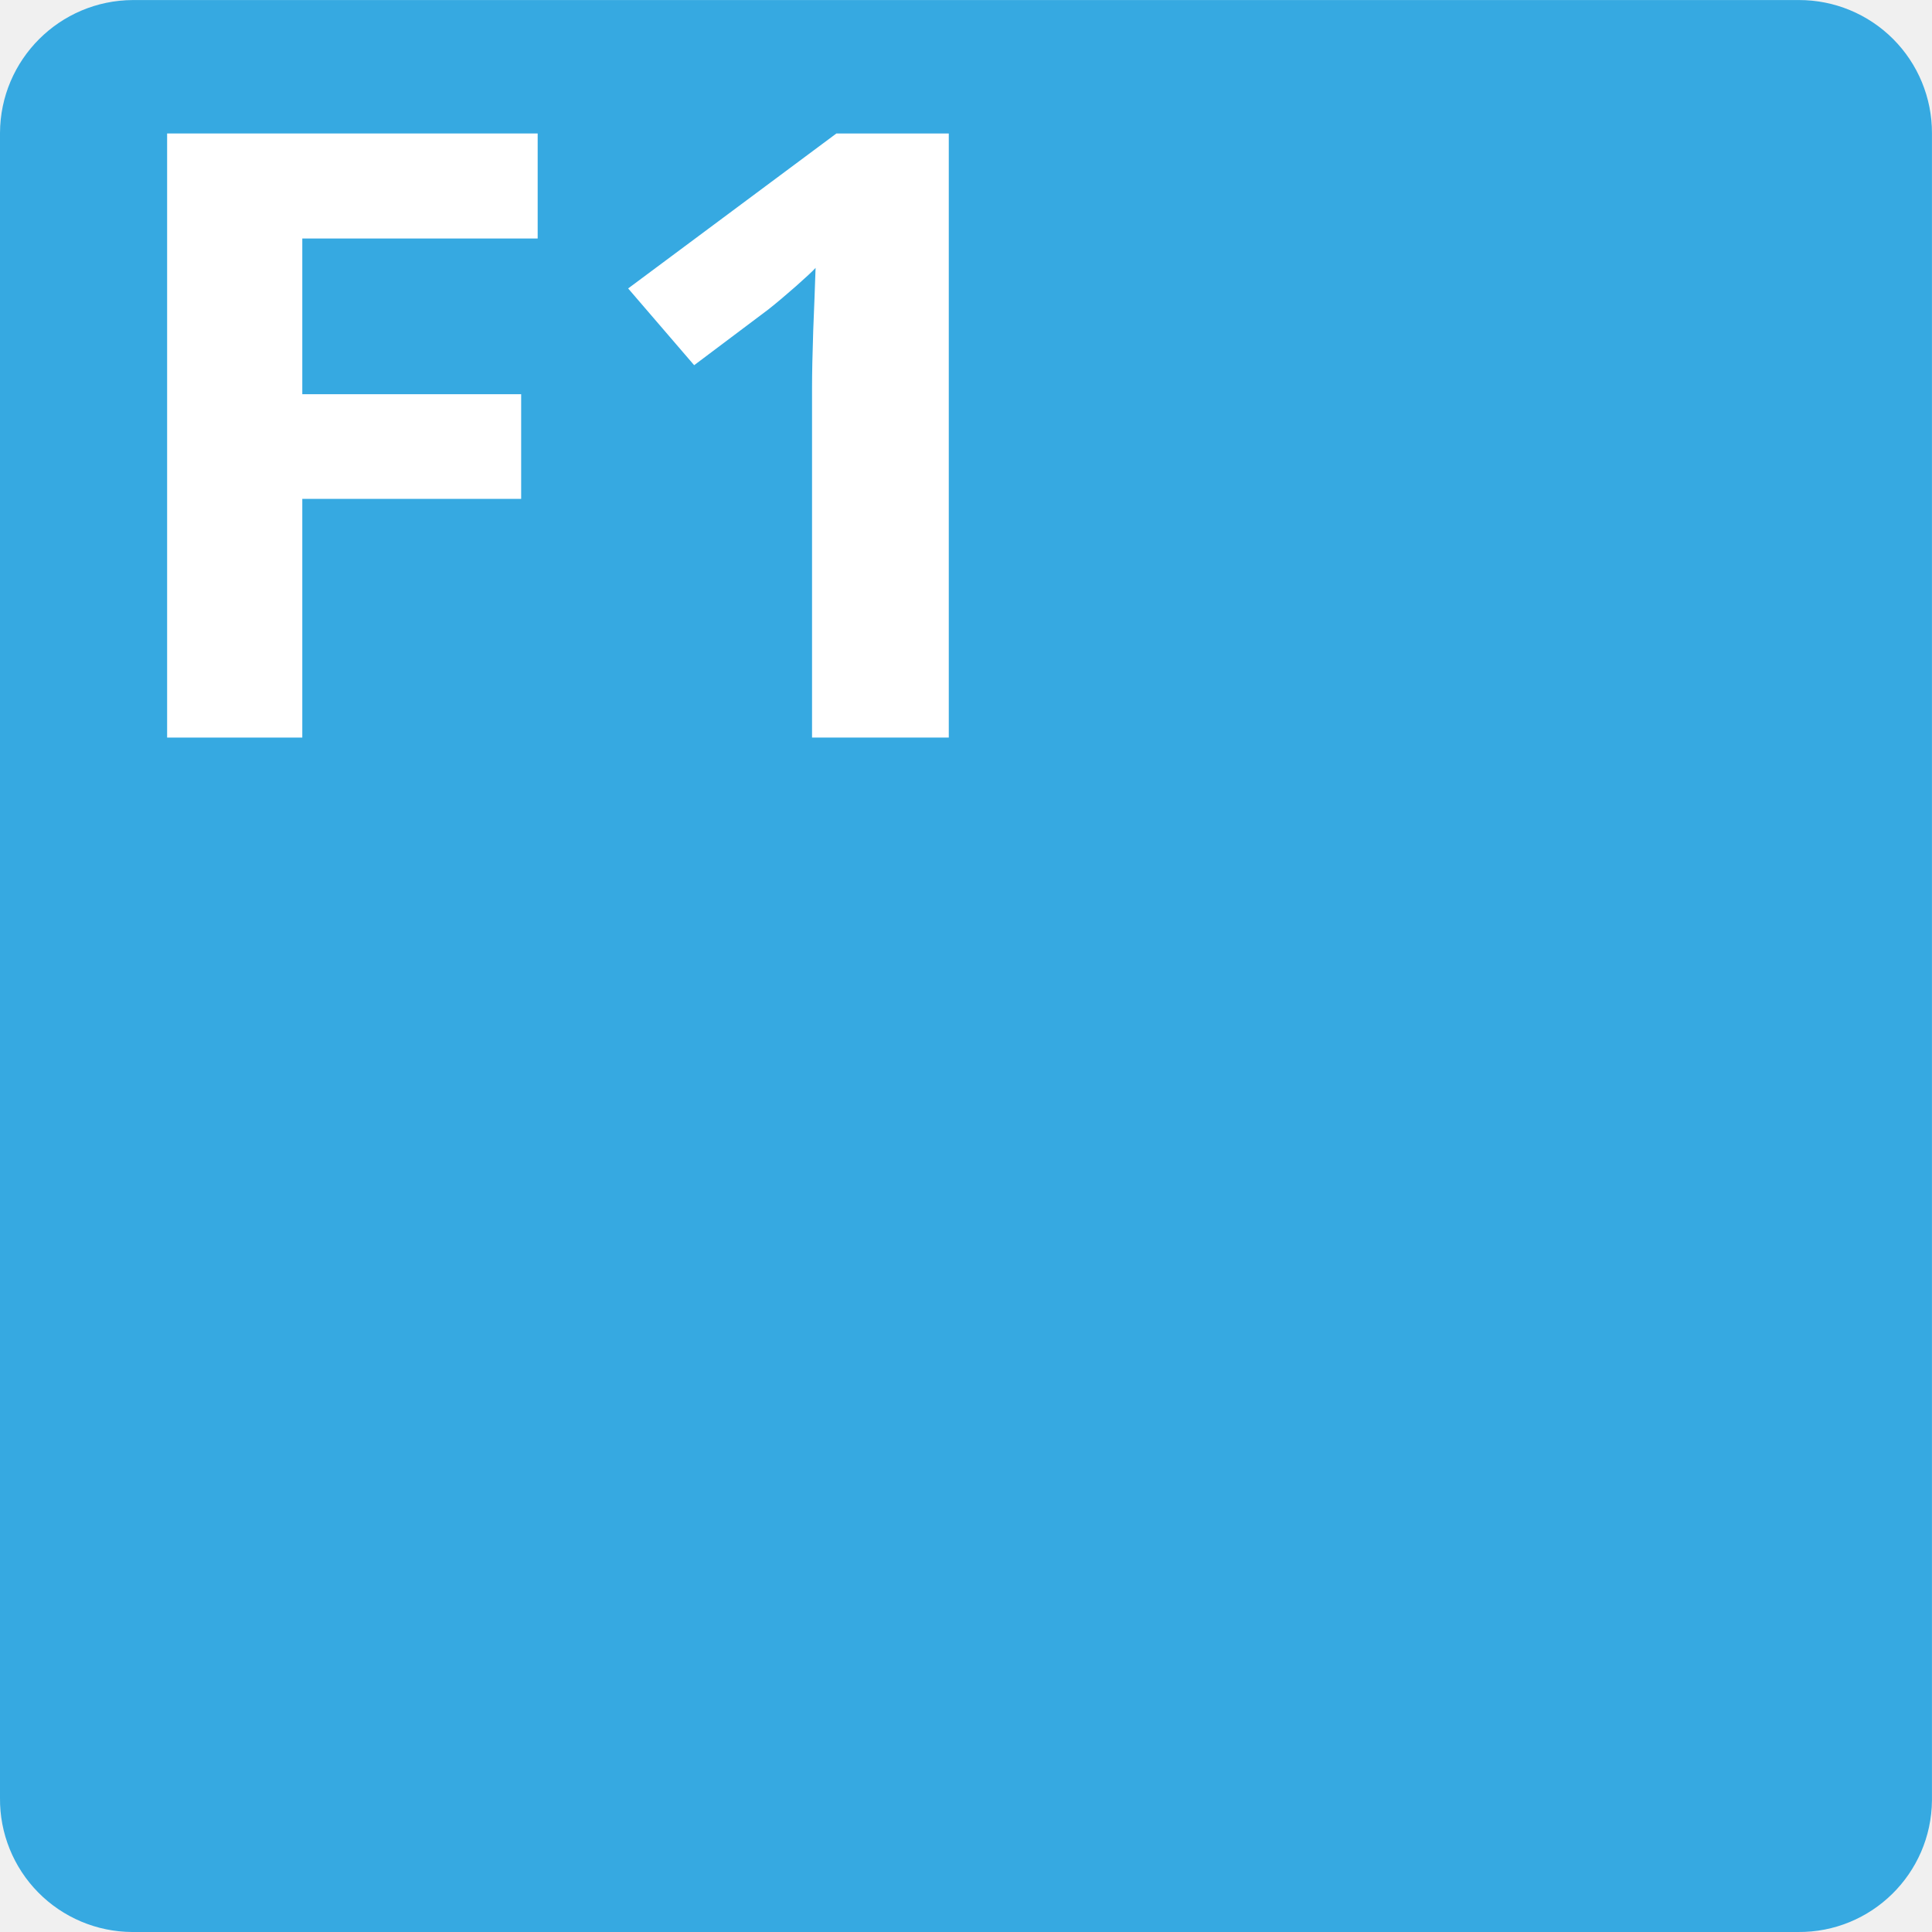
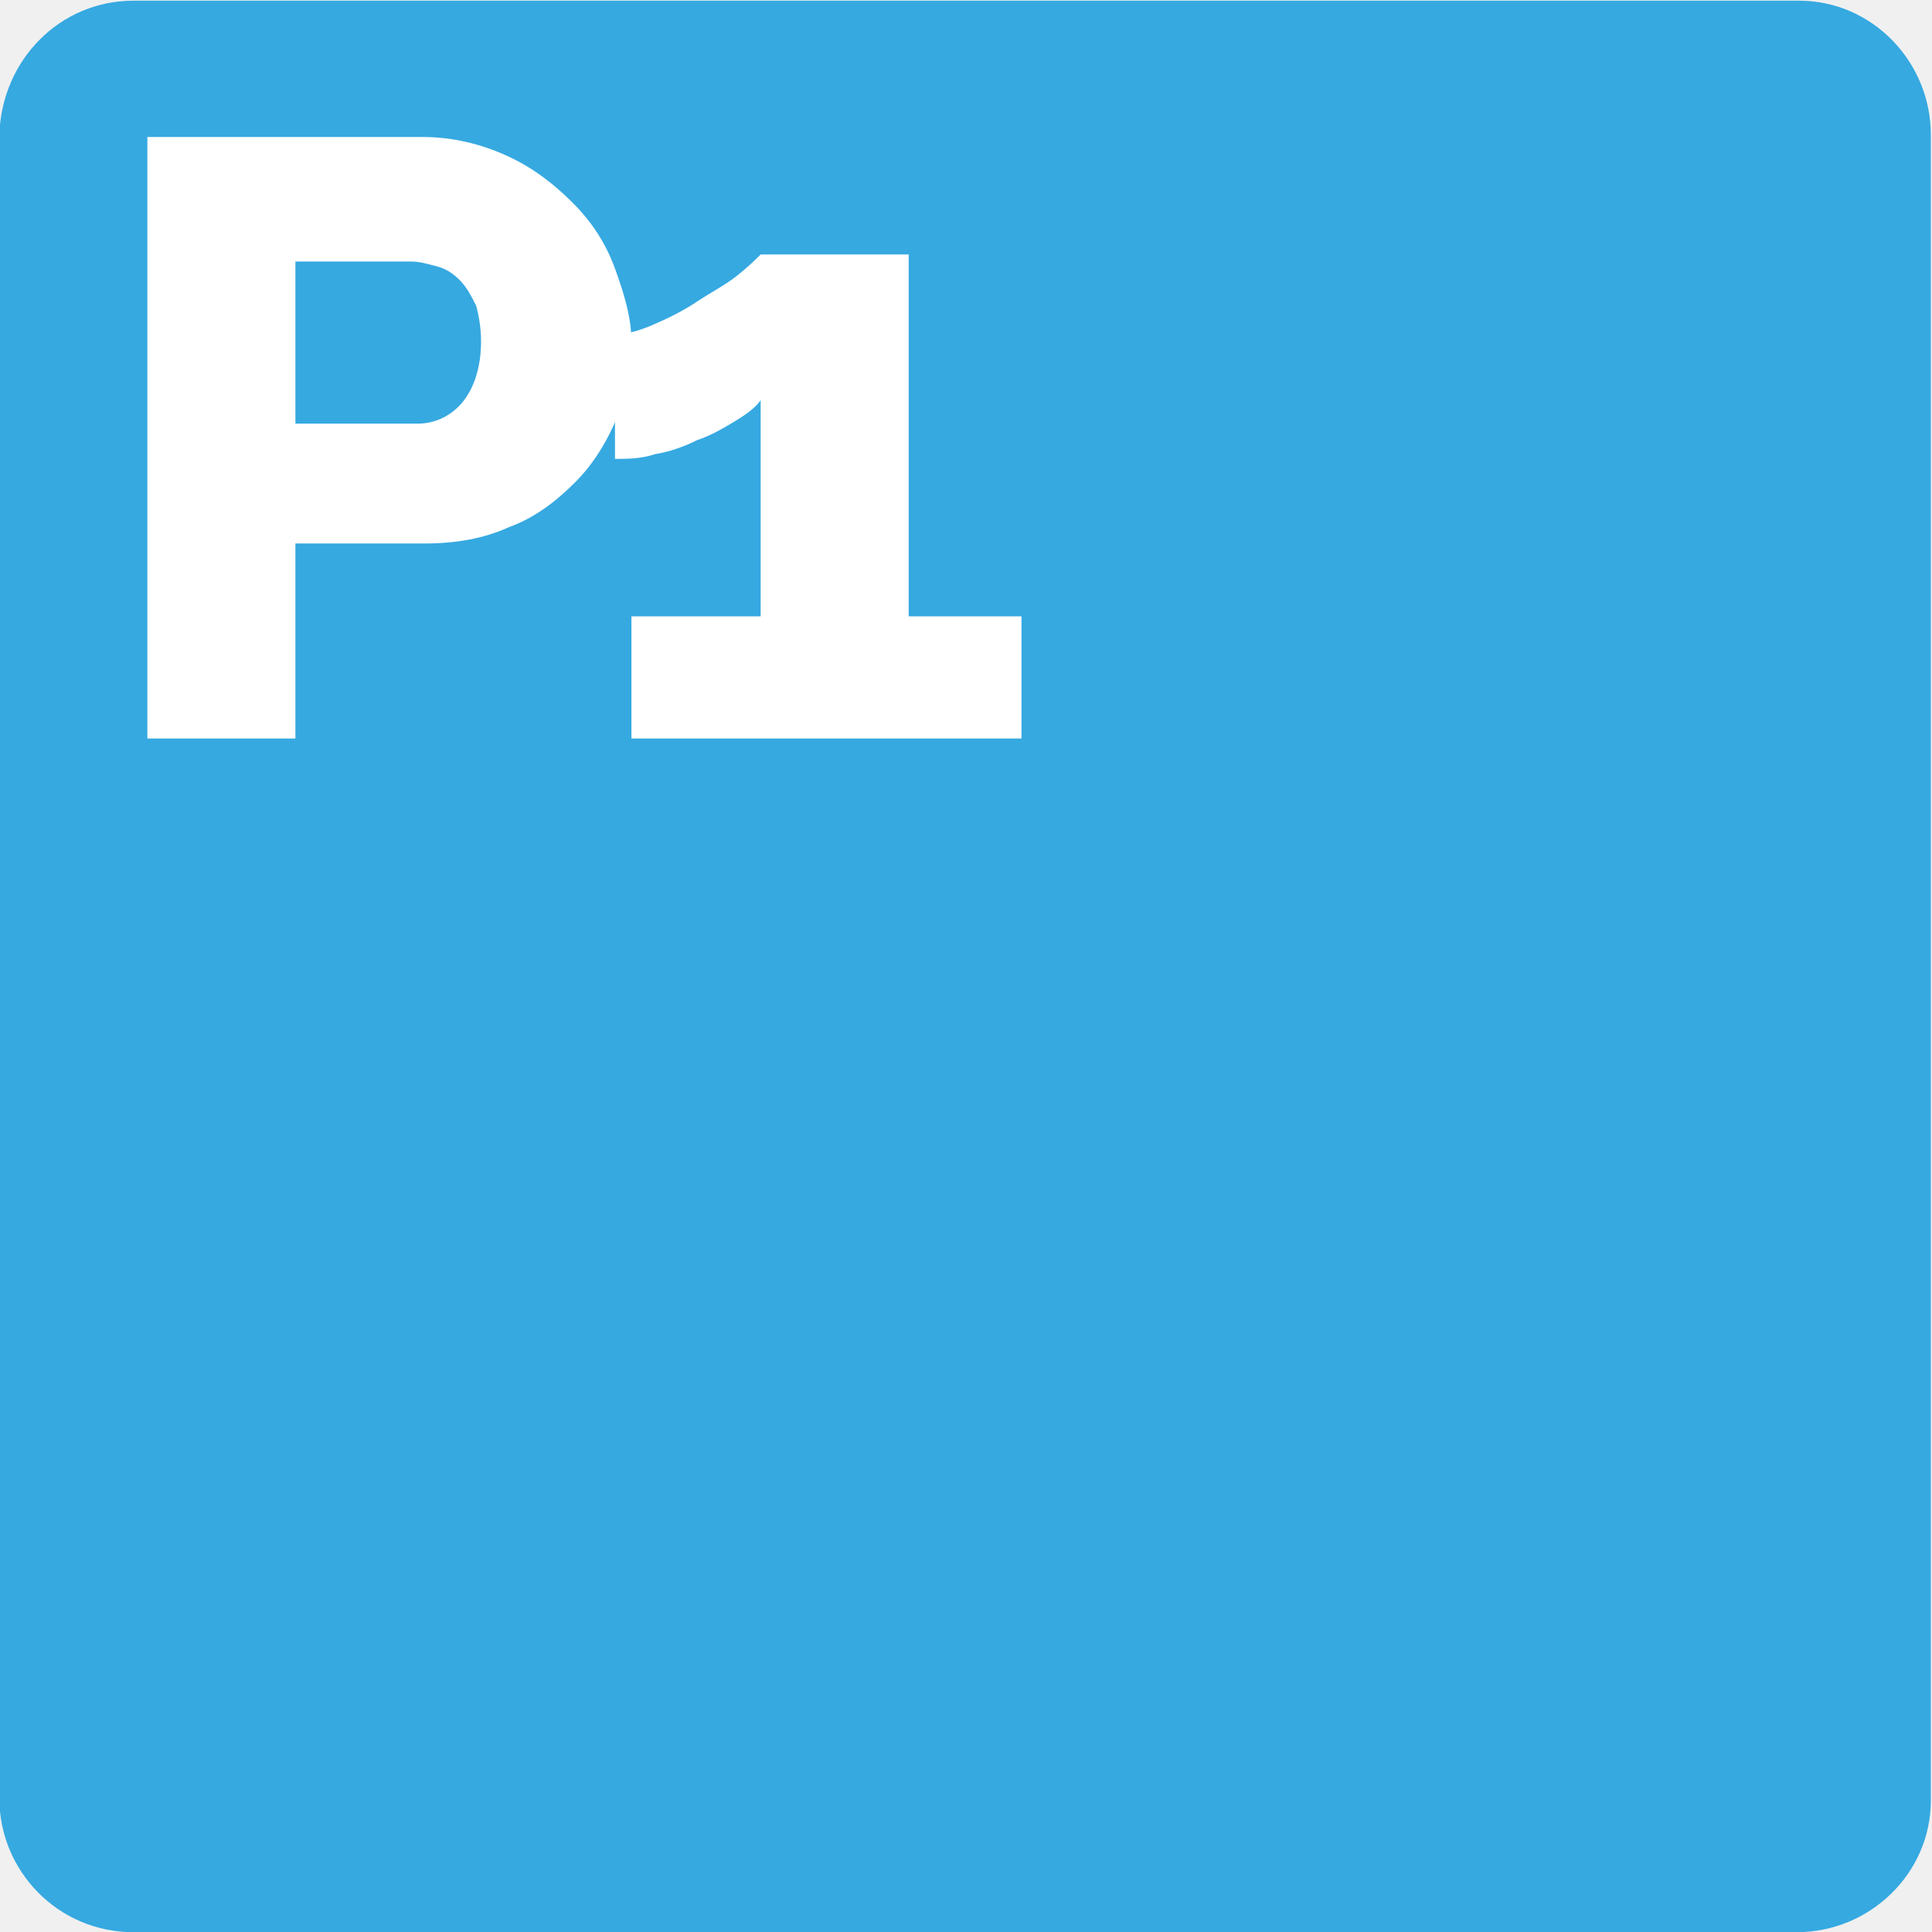
- <svg xmlns="http://www.w3.org/2000/svg" xmlns:xlink="http://www.w3.org/1999/xlink" id="Calque_1" data-name="Calque 1" viewBox="0 0 81.38 81.38">
-   <defs>
-     <style>.cls-1{fill:none;}.cls-2{fill:#36a9e1;}.cls-3{isolation:isolate;font-size:36px;fill:#fff;font-family:Raleway-ExtraBold, Raleway;font-weight:800;letter-spacing:-0.03em;}.cls-4{letter-spacing:0em;}.cls-5{clip-path:url(#clip-path);}</style>
-     <clipPath id="clip-path" transform="translate(-0.5 -0.5)">
-       <rect class="cls-1" x="0.01" y="0.01" width="82.37" height="82.37" />
-     </clipPath>
-     <symbol id="F0" data-name="F0" viewBox="0 0 82.2 82.2">
-       <path class="cls-2" d="M5.66,0H76.5a5.65,5.65,0,0,1,5.7,5.6V76.54a5.65,5.65,0,0,1-5.66,5.66H5.66A5.68,5.68,0,0,1,0,76.54V5.7A5.65,5.65,0,0,1,5.62,0Z" />
-       <text class="cls-3" transform="matrix(1.07, 0, 0, -1, 3.65, 50.82)">F<tspan class="cls-4" x="19.44" y="0">1</tspan>
-       </text>
-     </symbol>
-   </defs>
-   <g class="cls-5">
-     <use width="82.2" height="82.2" transform="matrix(0.99, 0, 0, -0.99, 0, 81.38)" xlink:href="#F0" />
-   </g>
+ <svg xmlns="http://www.w3.org/2000/svg" xmlns:xlink="http://www.w3.org/1999/xlink" version="1.1" id="Calque_1" x="0px" y="0px" viewBox="0 0 81.4 81.4" style="enable-background:new 0 0 81.4 81.4;" xml:space="preserve">
+   <style type="text/css">
+ 	.st0{fill:#36A9E1;}
+ 	.st1{enable-background:new    ;}
+ 	.st2{fill:#FFFFFF;}
+ </style>
+   <symbol id="F0" viewBox="-41.1 -41.1 82.2 82.2">
+     <path class="st0" d="M-35.4-41.1h70.8c3.1,0,5.7,2.5,5.7,5.6c0,0,0,0,0,0v70.9c0,3.1-2.5,5.7-5.6,5.7c0,0,0,0,0,0h-70.9   c-3.1,0-5.6-2.5-5.7-5.7v-70.8C-41.1-38.5-38.6-41.1-35.4-41.1C-35.5-41.1-35.5-41.1-35.4-41.1L-35.4-41.1z" />
+     <g class="st1">
+       <path class="st2" d="M-34.8,9.7v25.6h11.7c1.3,0,2.5-0.3,3.6-0.8c1.1-0.5,2-1.2,2.8-2c0.8-0.8,1.4-1.7,1.8-2.8s0.7-2.1,0.7-3.1    c0-1.1-0.2-2.2-0.6-3.2c-0.4-1-1-2-1.8-2.8c-0.8-0.8-1.7-1.5-2.8-1.9c-1.1-0.5-2.3-0.7-3.6-0.7h-5.5V9.7H-34.8z M-28.5,23.1h5.2    c0.7,0,1.4,0.3,1.9,0.9c0.5,0.6,0.8,1.5,0.8,2.6c0,0.6-0.1,1.1-0.2,1.5c-0.2,0.4-0.4,0.8-0.7,1.1c-0.3,0.3-0.6,0.5-1,0.6    c-0.4,0.1-0.7,0.2-1.1,0.2h-4.9V23.1z" />
+     </g>
+     <g class="st1">
+       <path class="st2" d="M2.4,14.9V9.7h-16.6v5.2h5.5v9.2c-0.2-0.3-0.6-0.6-1.1-0.9c-0.5-0.3-1-0.6-1.6-0.8c-0.6-0.3-1.2-0.5-1.8-0.6    c-0.6-0.2-1.2-0.2-1.7-0.2v5.3c0.4,0,0.9,0.1,1.6,0.4c0.7,0.3,1.3,0.6,1.9,1c0.6,0.4,1.2,0.7,1.7,1.1c0.5,0.4,0.8,0.7,1,0.9h6.3    V14.9H2.4z" />
+     </g>
+   </symbol>
+   <use xlink:href="#F0" width="82.2" height="82.2" x="-41.1" y="-41.1" transform="matrix(0.99 0 0 -0.99 40.6617 40.7183)" style="overflow:visible;" />
</svg>
